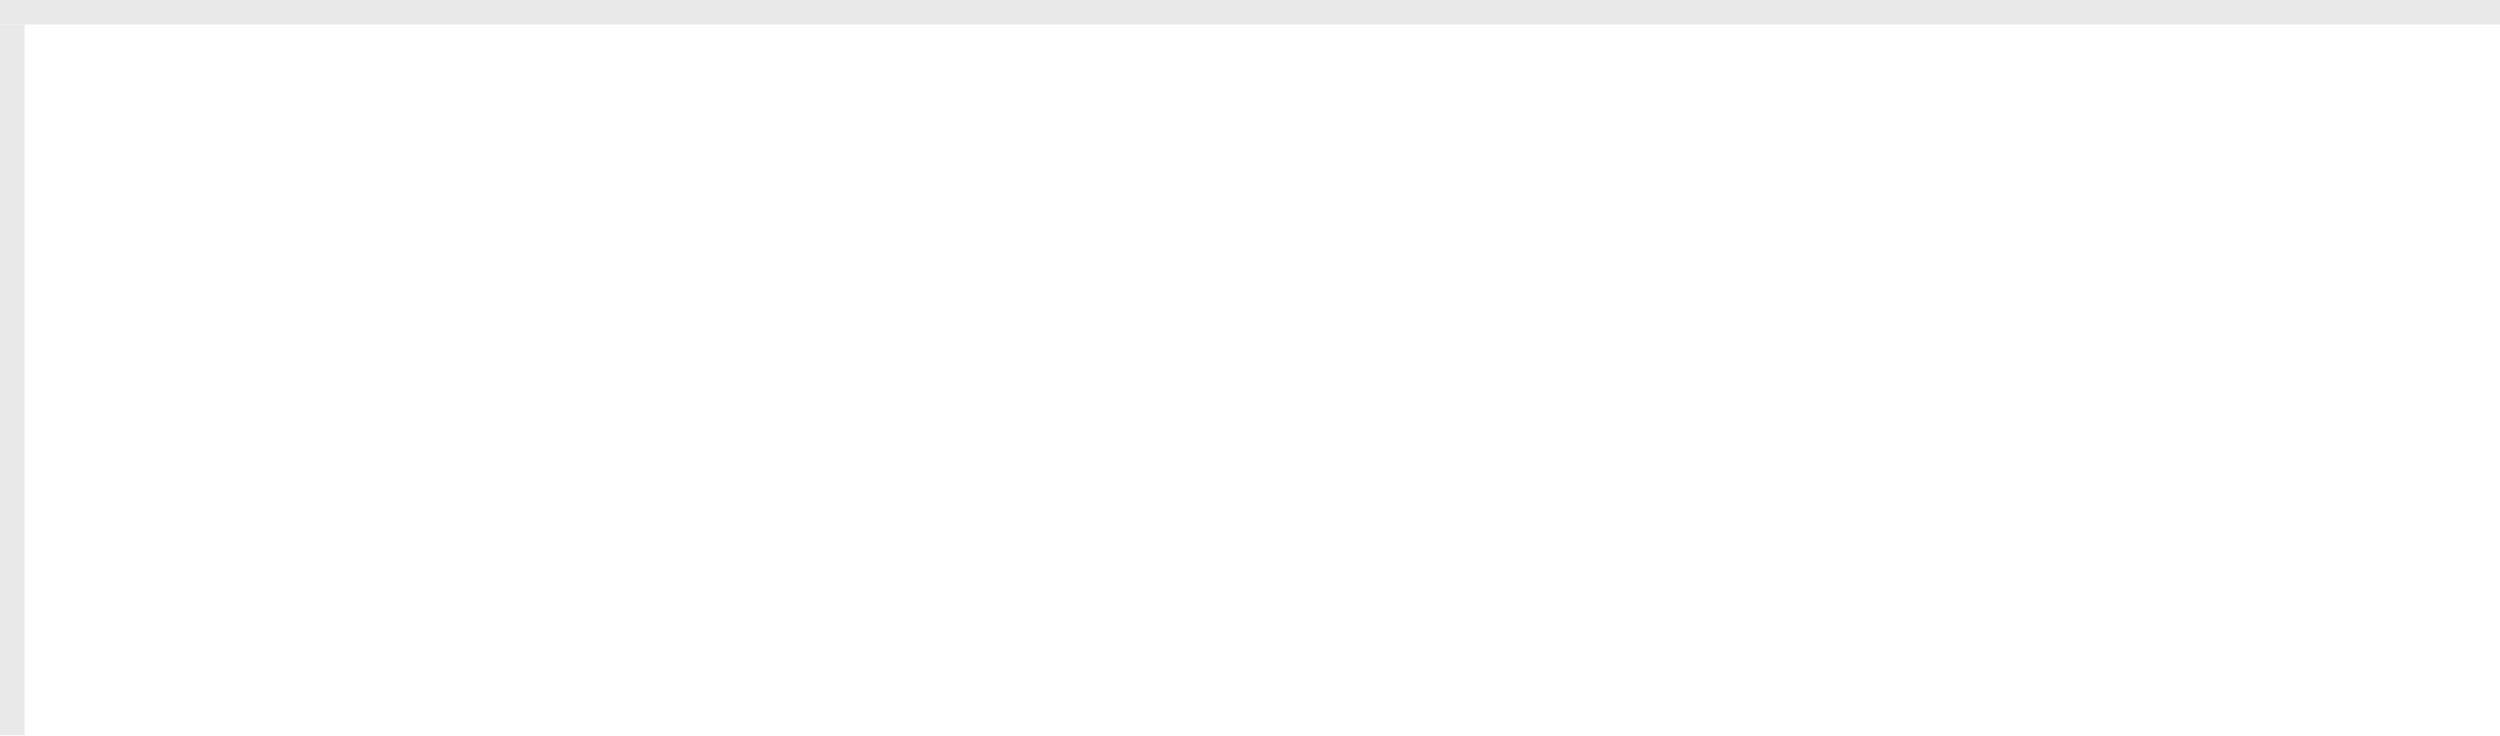
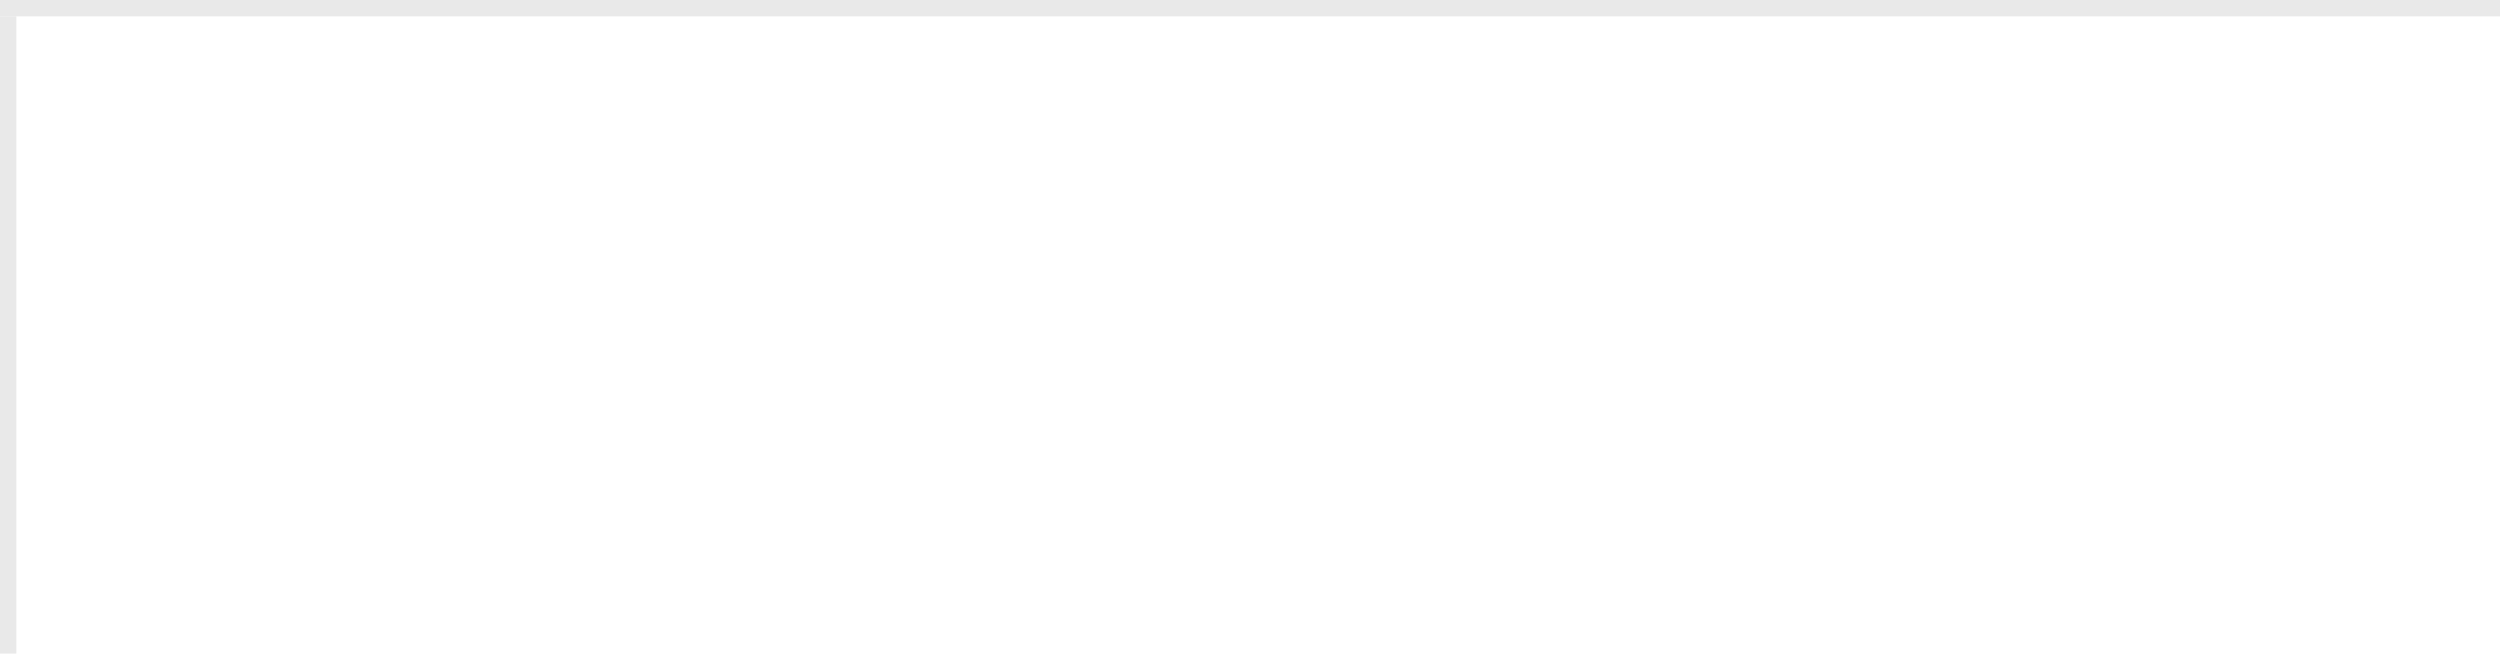
- <svg xmlns="http://www.w3.org/2000/svg" version="1.1" width="102px" height="30px" viewBox="459 60 102 30">
-   <path d="M 1 1  L 102 1  L 102 30  L 1 30  L 1 1  Z " fill-rule="nonzero" fill="rgba(255, 255, 255, 1)" stroke="none" transform="matrix(1 0 0 1 459 60 )" class="fill" />
-   <path d="M 0.5 1  L 0.5 30  " stroke-width="1" stroke-dasharray="0" stroke="rgba(233, 233, 233, 1)" fill="none" transform="matrix(1 0 0 1 459 60 )" class="stroke" />
-   <path d="M 0 0.5  L 102 0.5  " stroke-width="1" stroke-dasharray="0" stroke="rgba(233, 233, 233, 1)" fill="none" transform="matrix(1 0 0 1 459 60 )" class="stroke" />
+ <svg xmlns="http://www.w3.org/2000/svg" version="1.1" width="153px" height="40px" viewBox="0 80 153 40">
+   <path d="M 1 1  L 153 1  L 153 40  L 1 40  L 1 1  Z " fill-rule="nonzero" fill="rgba(255, 255, 255, 1)" stroke="none" transform="matrix(1 0 0 1 0 80 )" class="fill" />
+   <path d="M 0.5 1  L 0.5 40  " stroke-width="1" stroke-dasharray="0" stroke="rgba(233, 233, 233, 1)" fill="none" transform="matrix(1 0 0 1 0 80 )" class="stroke" />
+   <path d="M 0 0.5  L 153 0.5  " stroke-width="1" stroke-dasharray="0" stroke="rgba(233, 233, 233, 1)" fill="none" transform="matrix(1 0 0 1 0 80 )" class="stroke" />
</svg>
